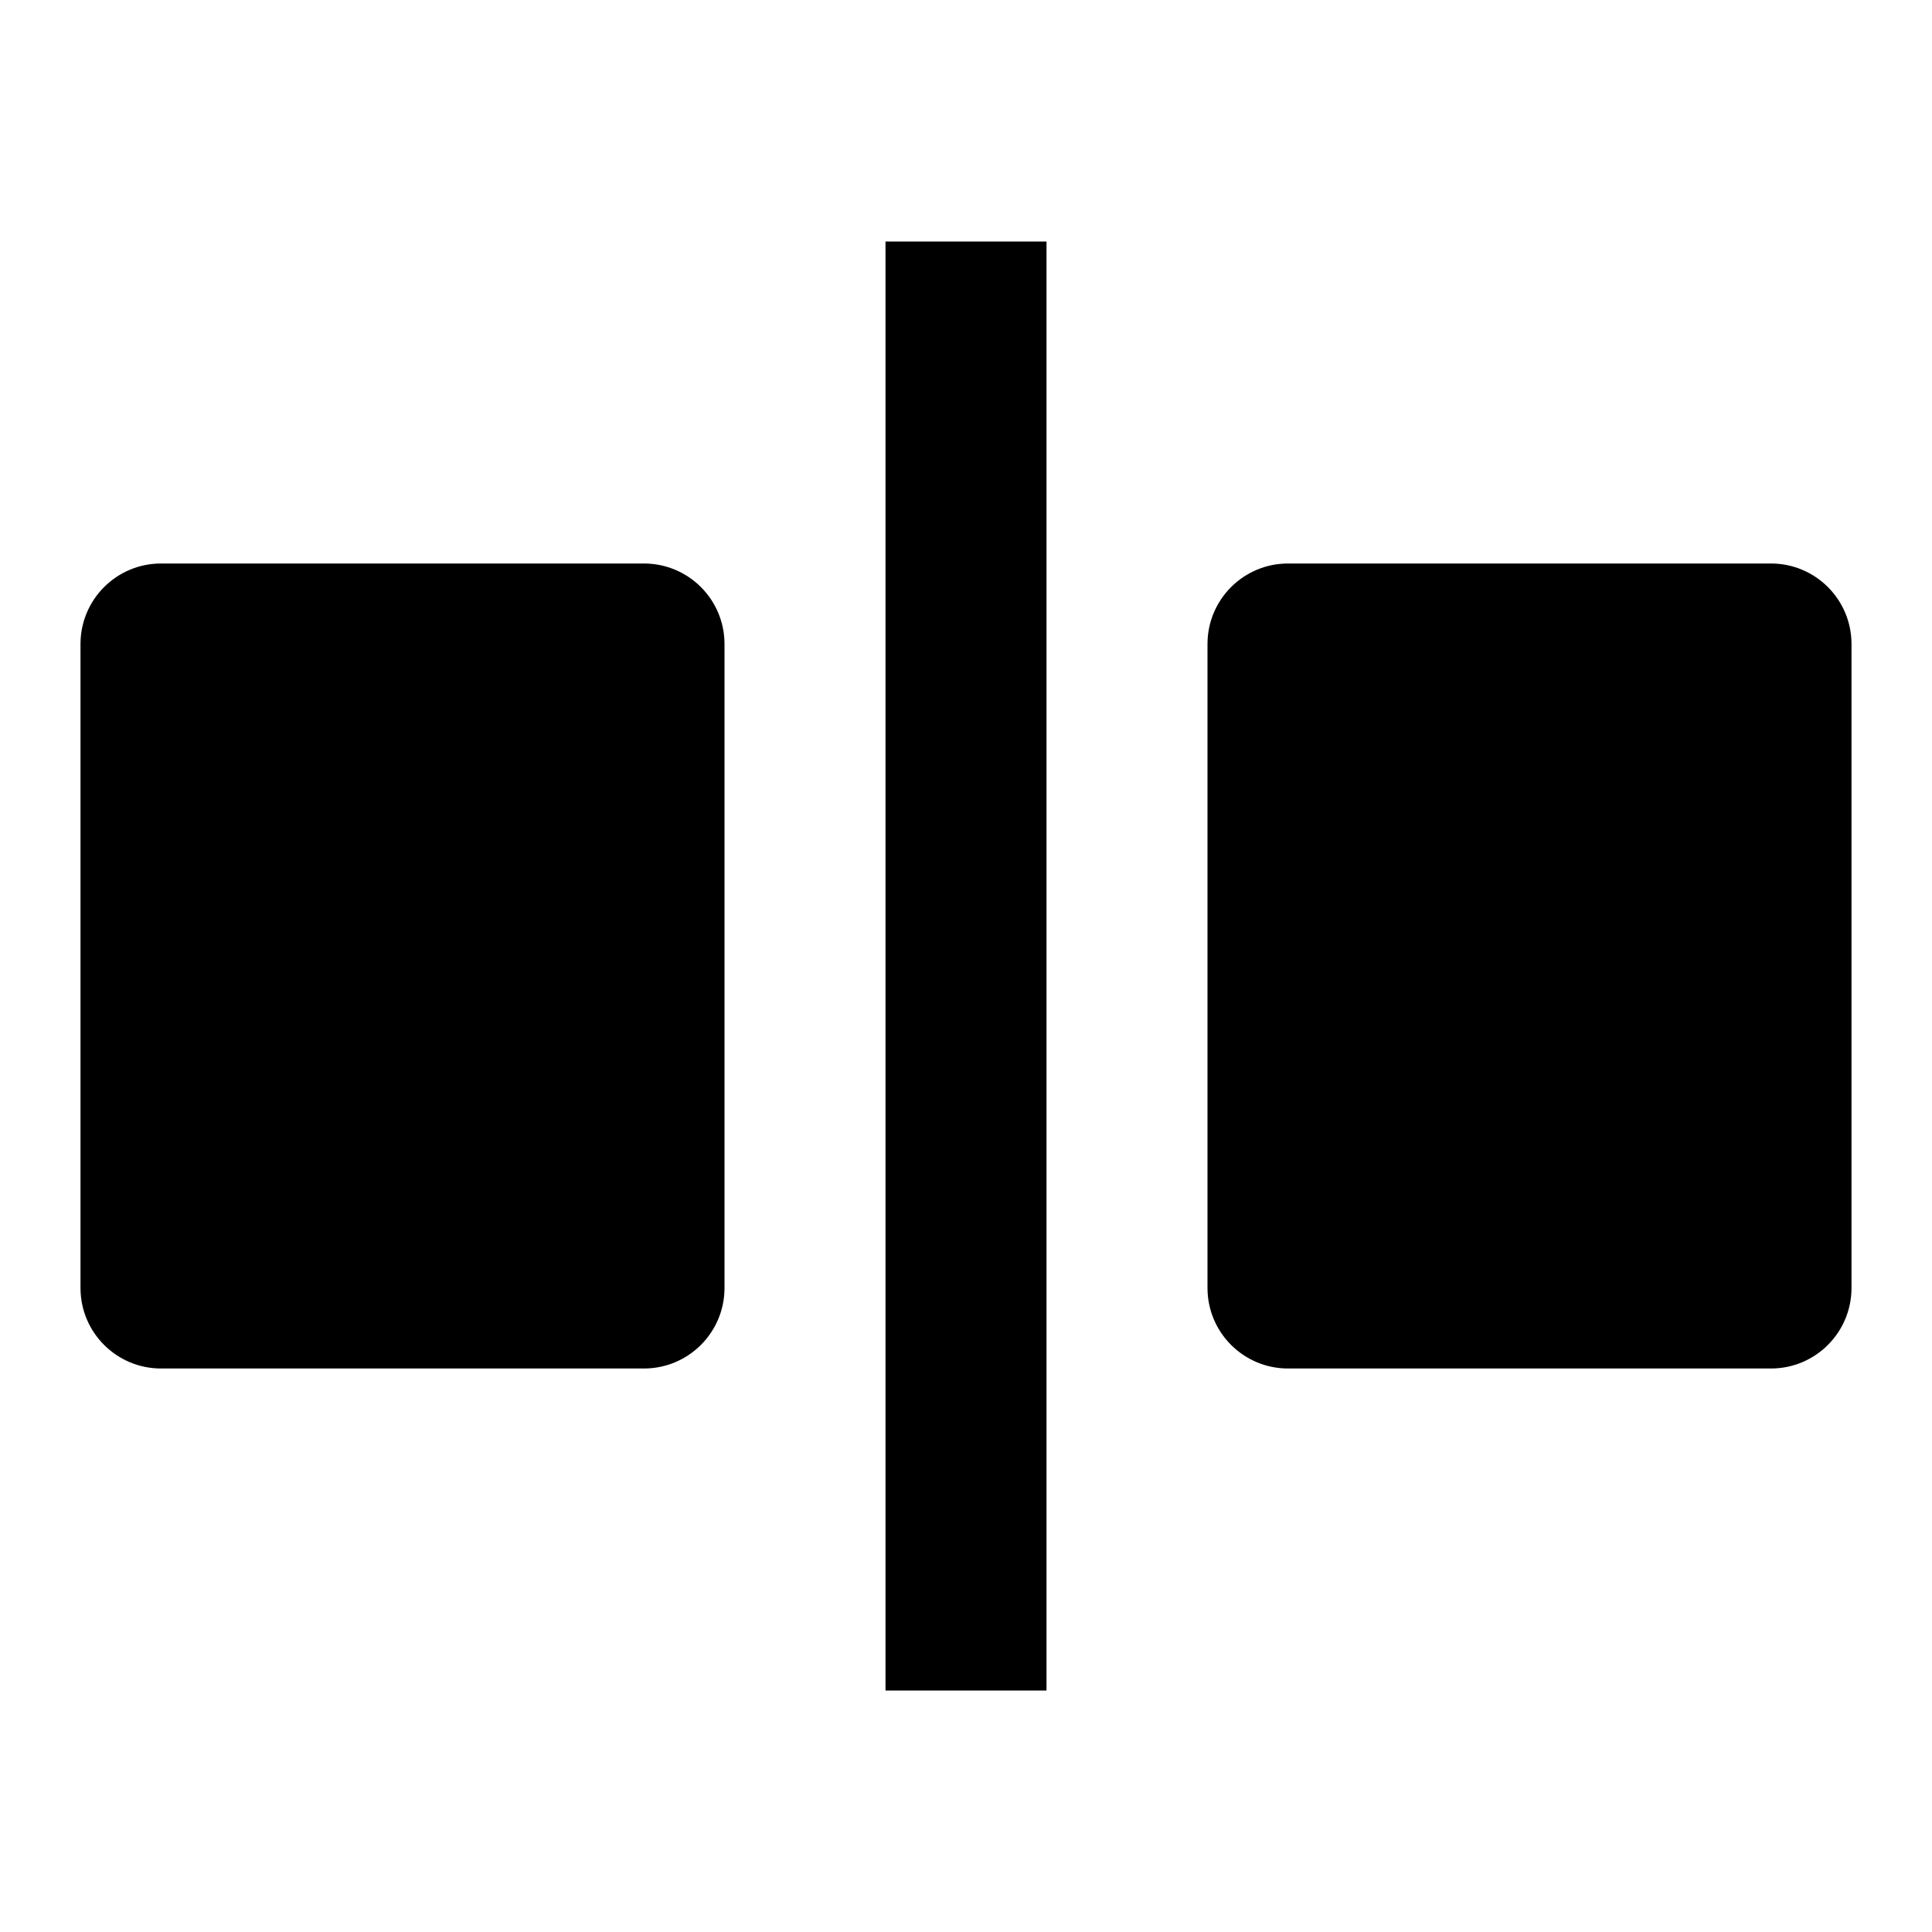
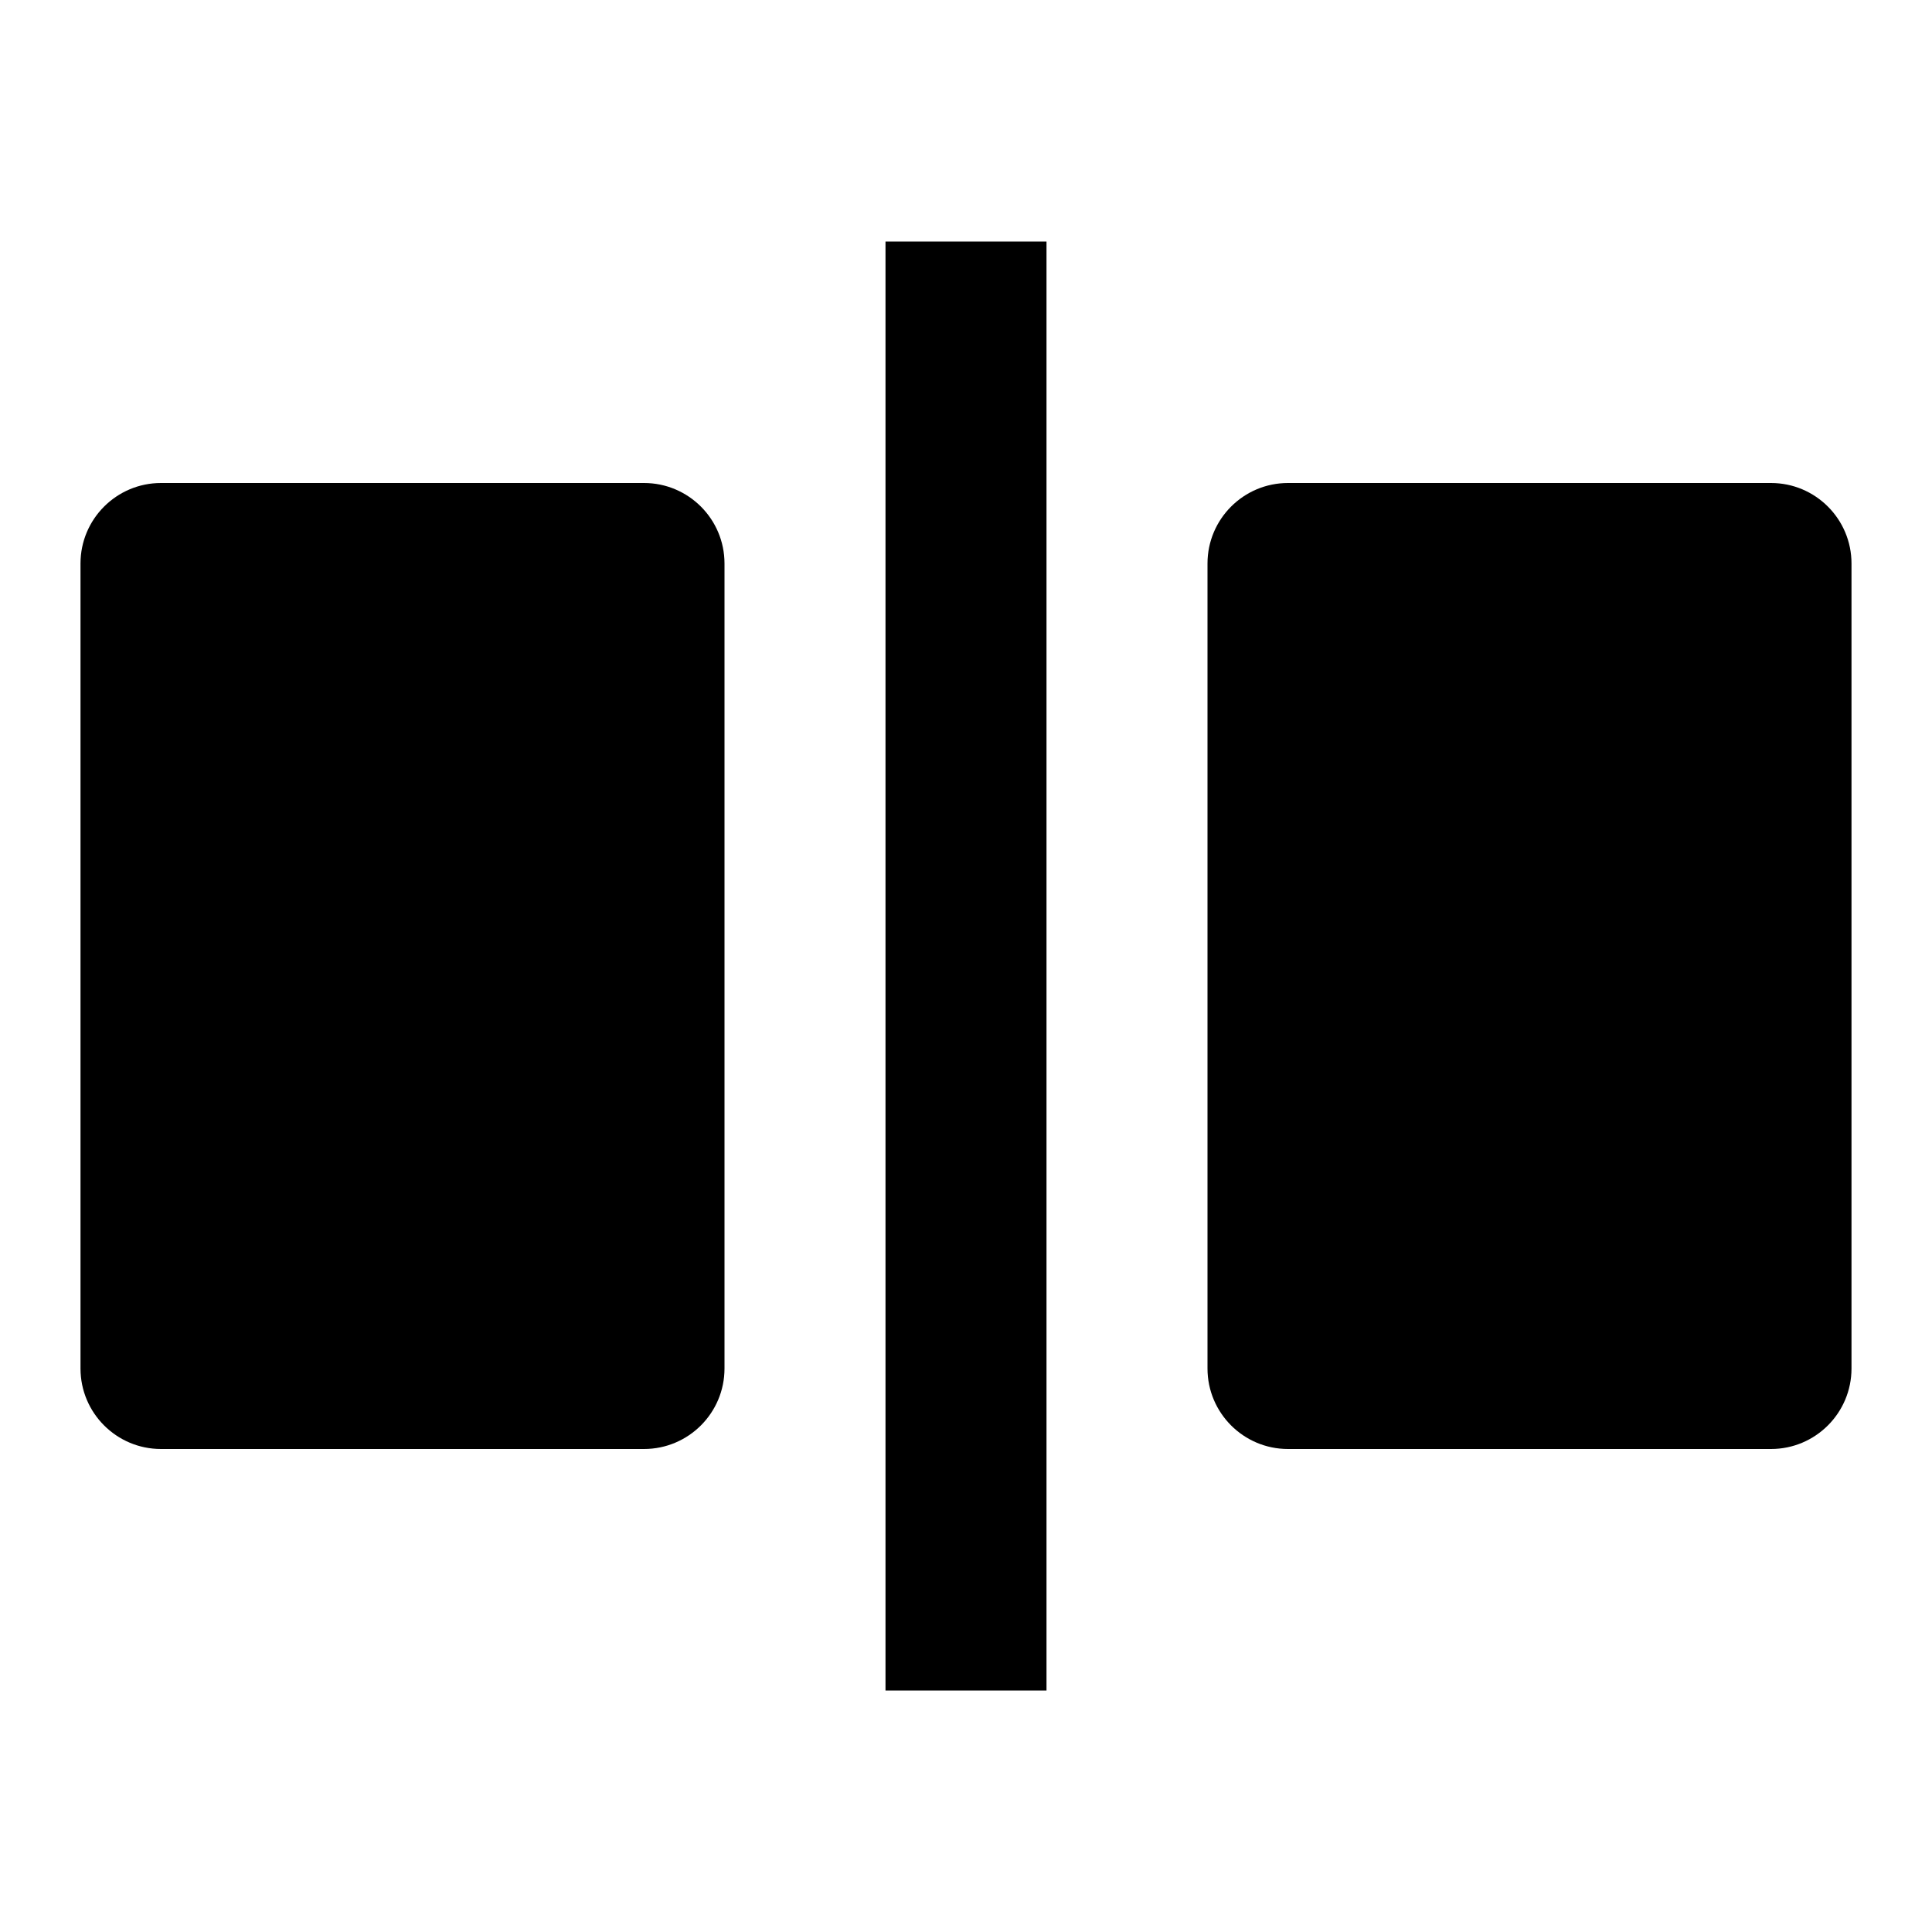
<svg xmlns="http://www.w3.org/2000/svg" width="24" height="24" viewBox="0 0 24 24" fill="none">
-   <path d="M2 7L8 7C8.552 7 9 7.448 9 8L9 16C9 16.552 8.552 17 8 17L2 17C1.448 17 1 16.552 1 16L1 8C1 7.448 1.448 7 2 7ZM16 7L22 7C22.552 7 23 7.448 23 8L23 16C23 16.552 22.552 17 22 17L16 17C15.448 17 15 16.552 15 16L15 8C15 7.448 15.448 7 16 7Z" fill="black" />
+   <path d="M2 6L8 6C8.552 6 9 6.448 9 7L9 17C9 17.552 8.552 18 8 18L2 18C1.448 18 1 17.552 1 17L1 7C1 6.448 1.448 6 2 6ZM16 6L22 6C22.552 6 23 6.448 23 7L23 17C23 17.552 22.552 18 22 18L16 18C15.448 18 15 17.552 15 17L15 7C15 6.448 15.448 6 16 6Z" fill="black" />
  <path d="M12 3L12 21" stroke="black" stroke-width="2" stroke-linecap="butt" stroke-linejoin="round" />
</svg>
